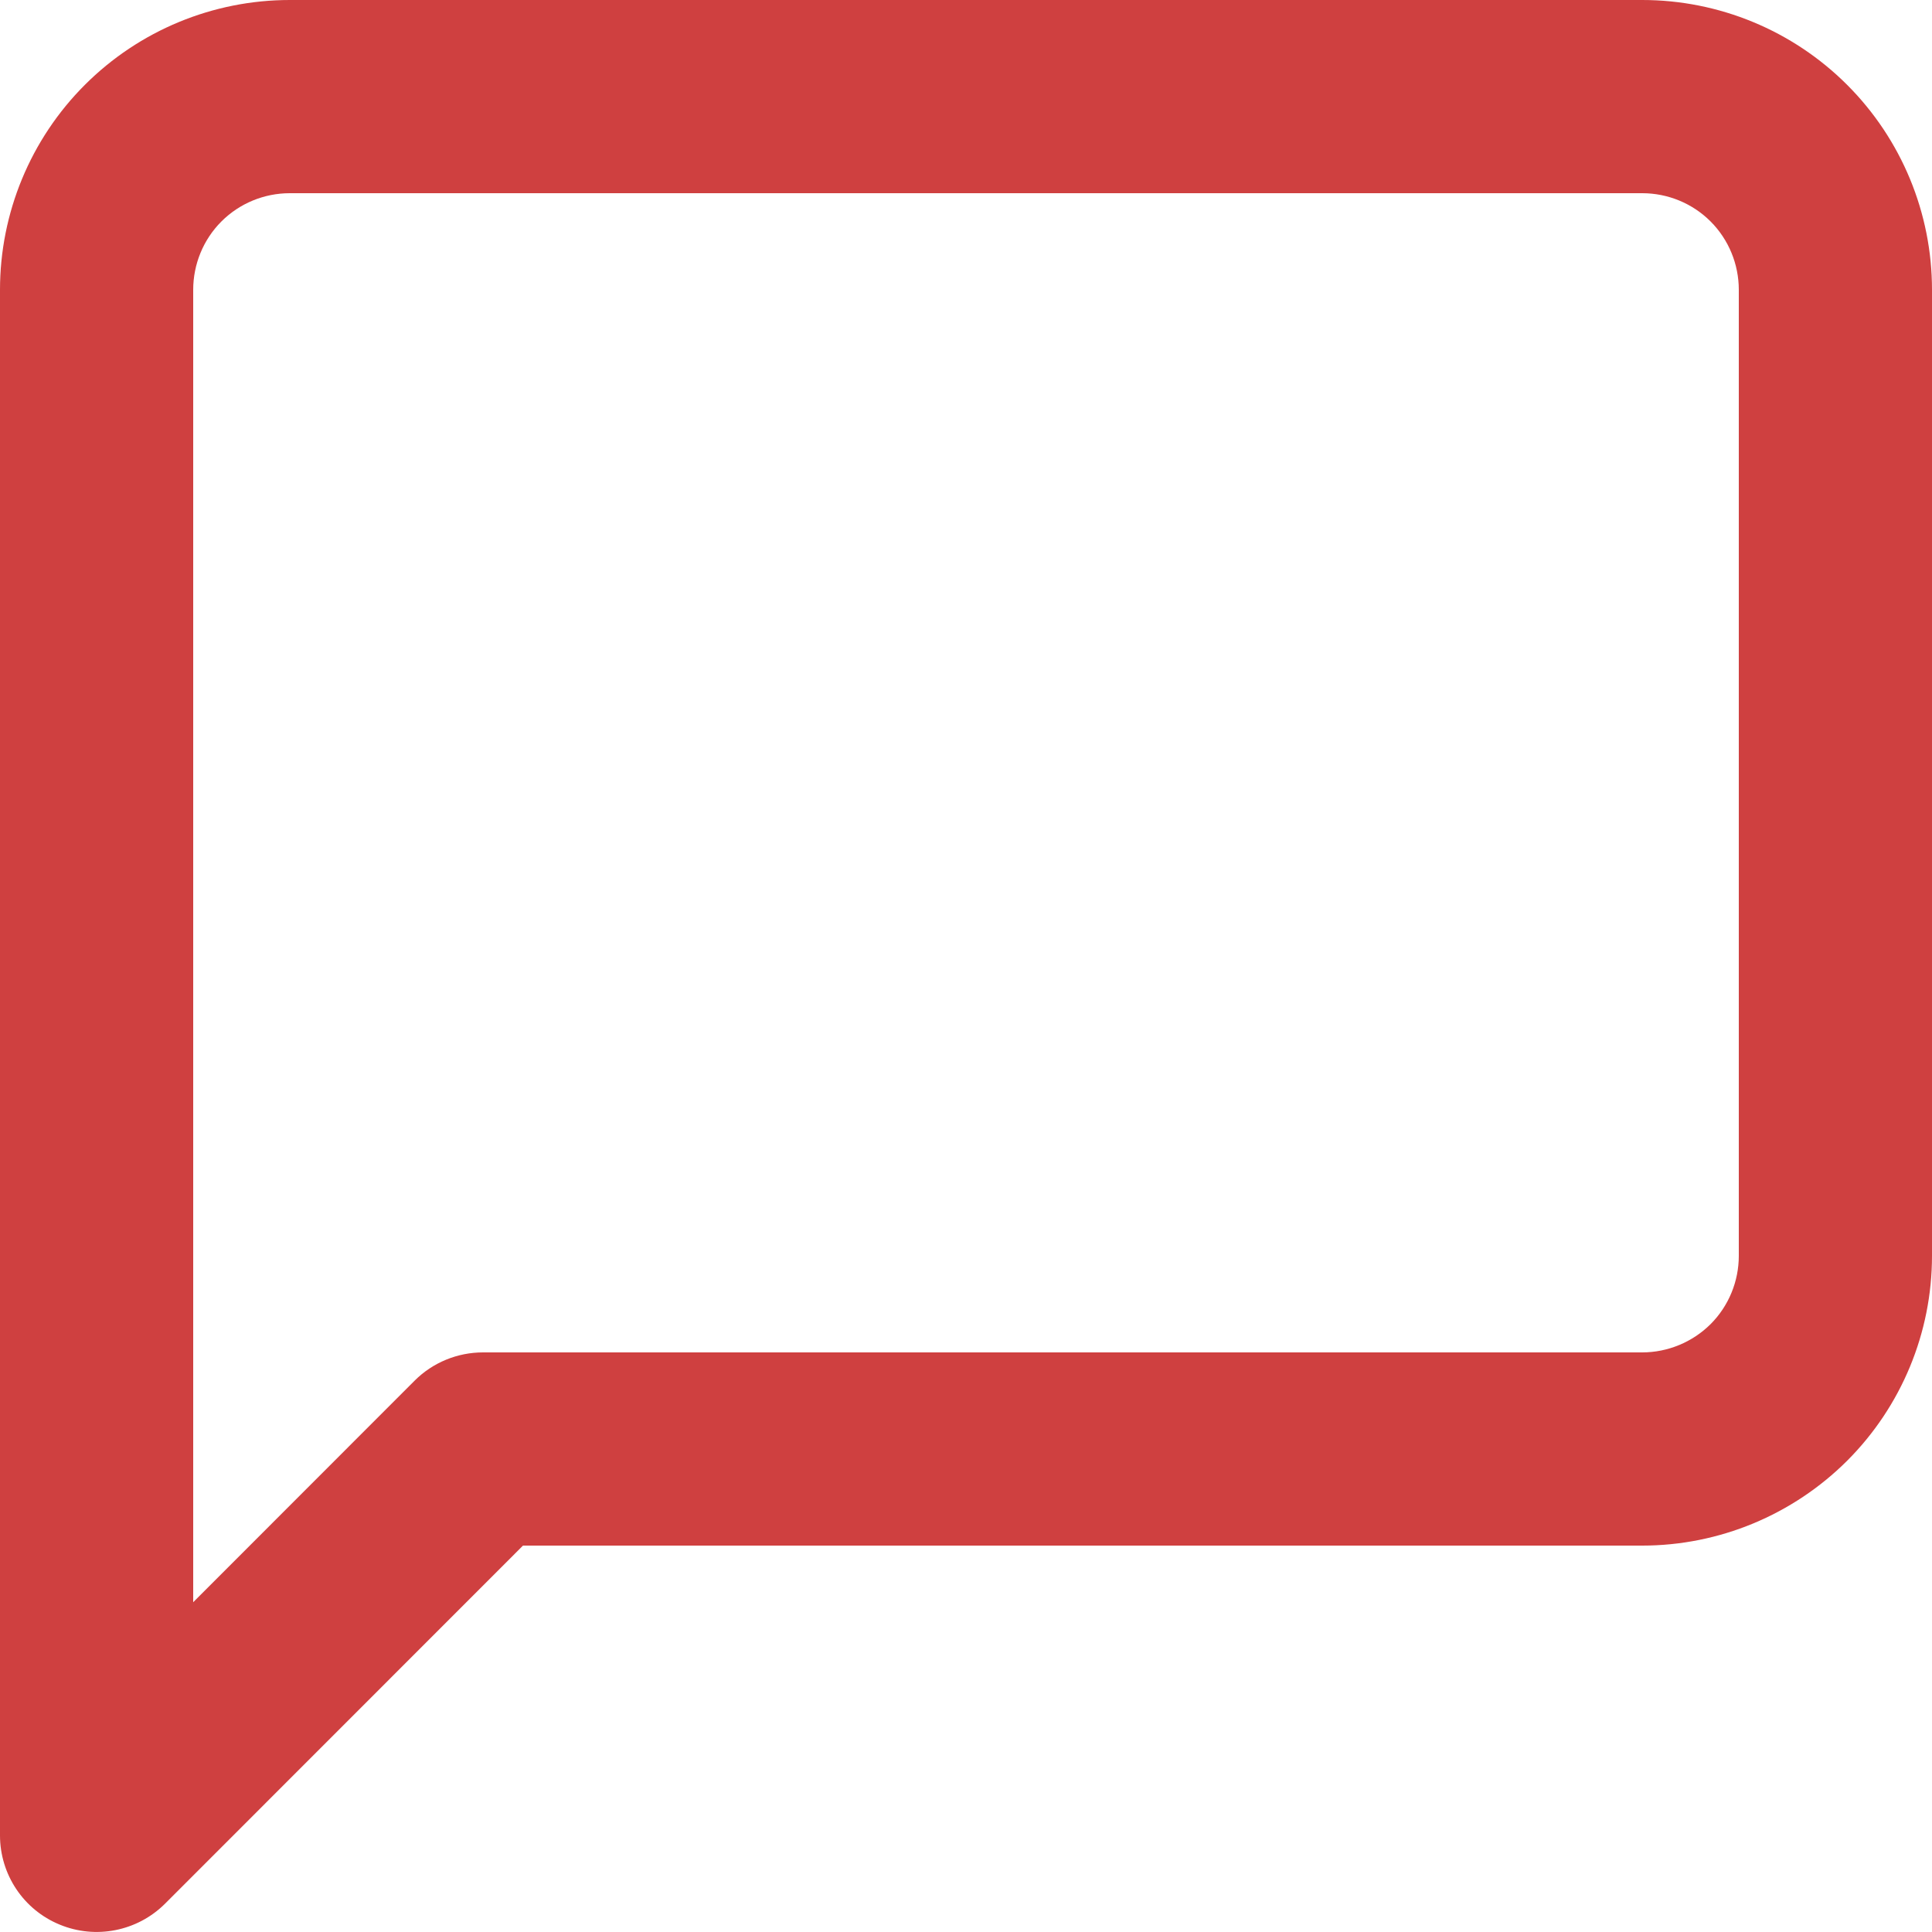
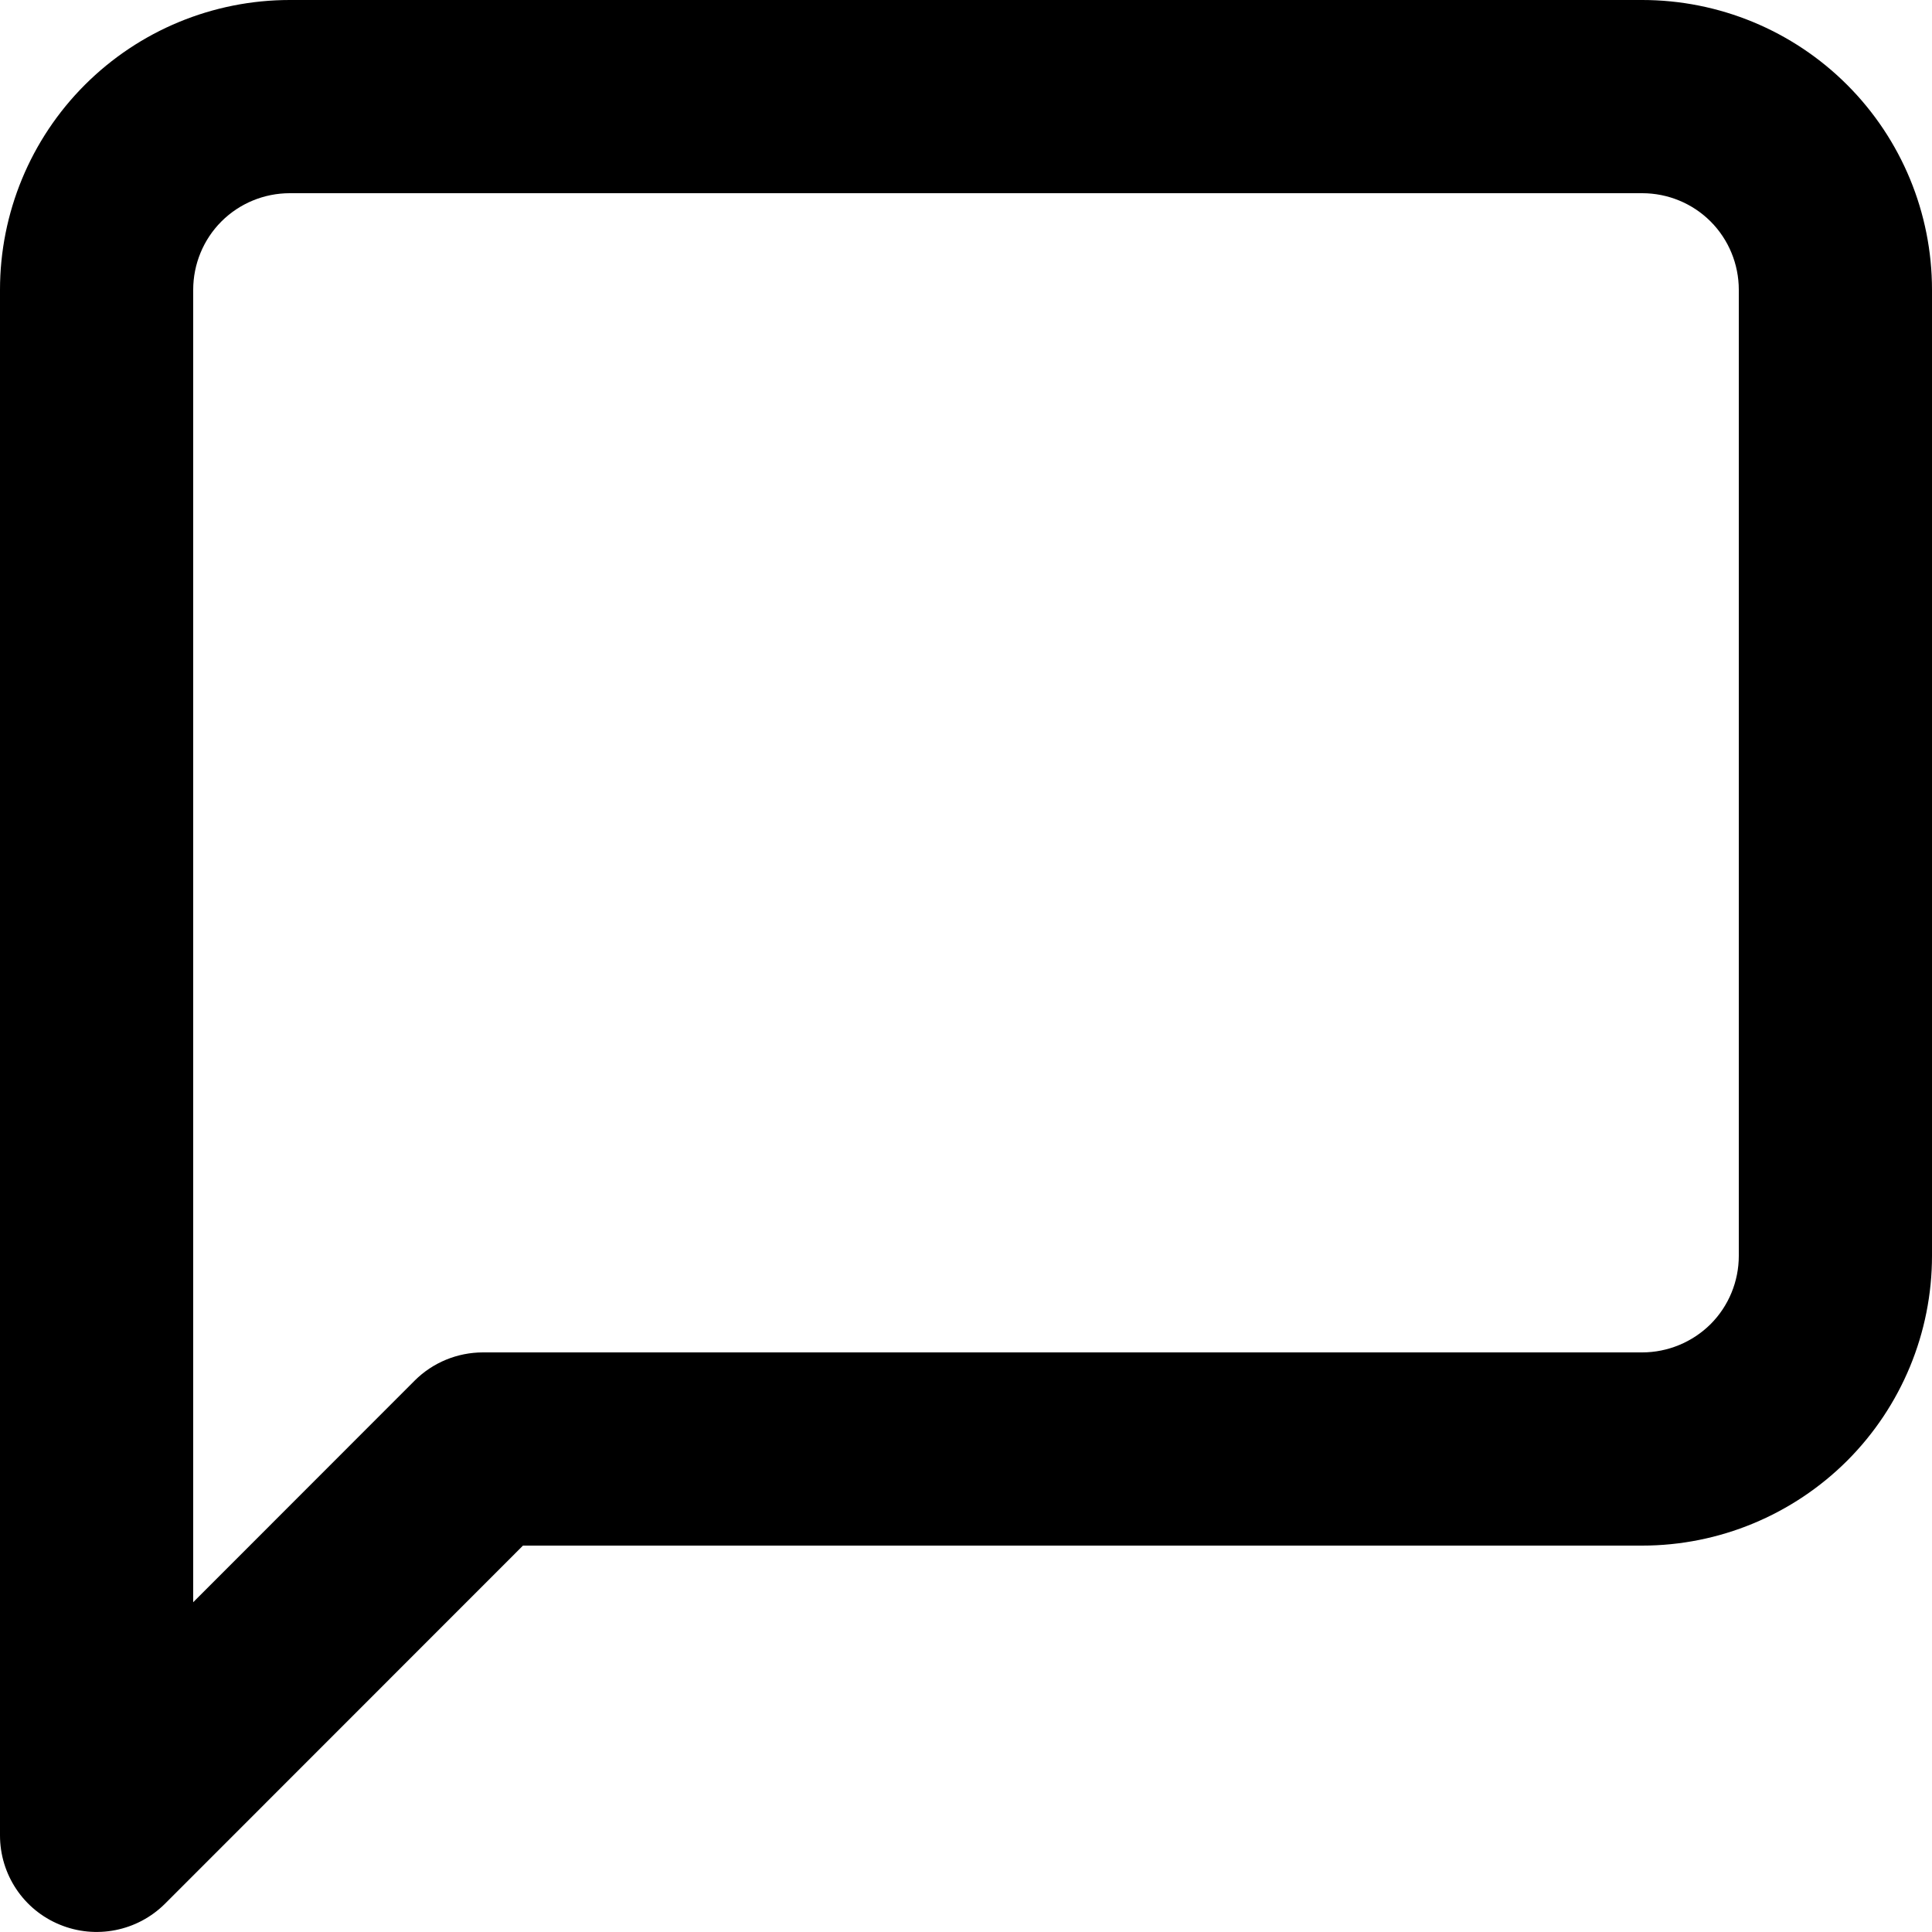
- <svg xmlns="http://www.w3.org/2000/svg" width="13" height="13" viewBox="0 0 13 13" fill="none">
-   <path fill-rule="evenodd" clip-rule="evenodd" d="M1.95 1.3C1.778 1.3 1.612 1.368 1.49 1.49C1.368 1.612 1.3 1.778 1.3 1.95V10.781L2.79 9.29C2.912 9.168 3.078 9.1 3.25 9.1H11.05C11.222 9.1 11.388 9.031 11.51 8.91C11.632 8.788 11.7 8.622 11.7 8.45V1.95C11.7 1.778 11.632 1.612 11.51 1.49C11.388 1.368 11.222 1.3 11.05 1.3H1.95ZM0.571 0.571C0.937 0.205 1.433 0 1.95 0H11.05C11.567 0 12.063 0.205 12.429 0.571C12.795 0.937 13 1.433 13 1.95V8.45C13 8.967 12.795 9.463 12.429 9.829C12.063 10.194 11.567 10.4 11.05 10.4H3.519L1.11 12.81C0.924 12.995 0.644 13.051 0.401 12.95C0.158 12.85 0 12.613 0 12.35V1.95C0 1.433 0.205 0.937 0.571 0.571Z" fill="#CF4040" />
+ <svg xmlns="http://www.w3.org/2000/svg" width="current" height="current" viewBox="0 0 13 13">
+   <path fill-rule="evenodd" clip-rule="evenodd" d="M1.95 1.3C1.778 1.3 1.612 1.368 1.49 1.49C1.368 1.612 1.3 1.778 1.3 1.95V10.781L2.79 9.29C2.912 9.168 3.078 9.1 3.25 9.1H11.05C11.222 9.1 11.388 9.031 11.51 8.91C11.632 8.788 11.7 8.622 11.7 8.45V1.95C11.7 1.778 11.632 1.612 11.51 1.49C11.388 1.368 11.222 1.3 11.05 1.3H1.95ZM0.571 0.571C0.937 0.205 1.433 0 1.95 0H11.05C11.567 0 12.063 0.205 12.429 0.571C12.795 0.937 13 1.433 13 1.95V8.45C13 8.967 12.795 9.463 12.429 9.829C12.063 10.194 11.567 10.4 11.05 10.4H3.519L1.11 12.81C0.924 12.995 0.644 13.051 0.401 12.95C0.158 12.85 0 12.613 0 12.35V1.95C0 1.433 0.205 0.937 0.571 0.571Z" />
</svg>
